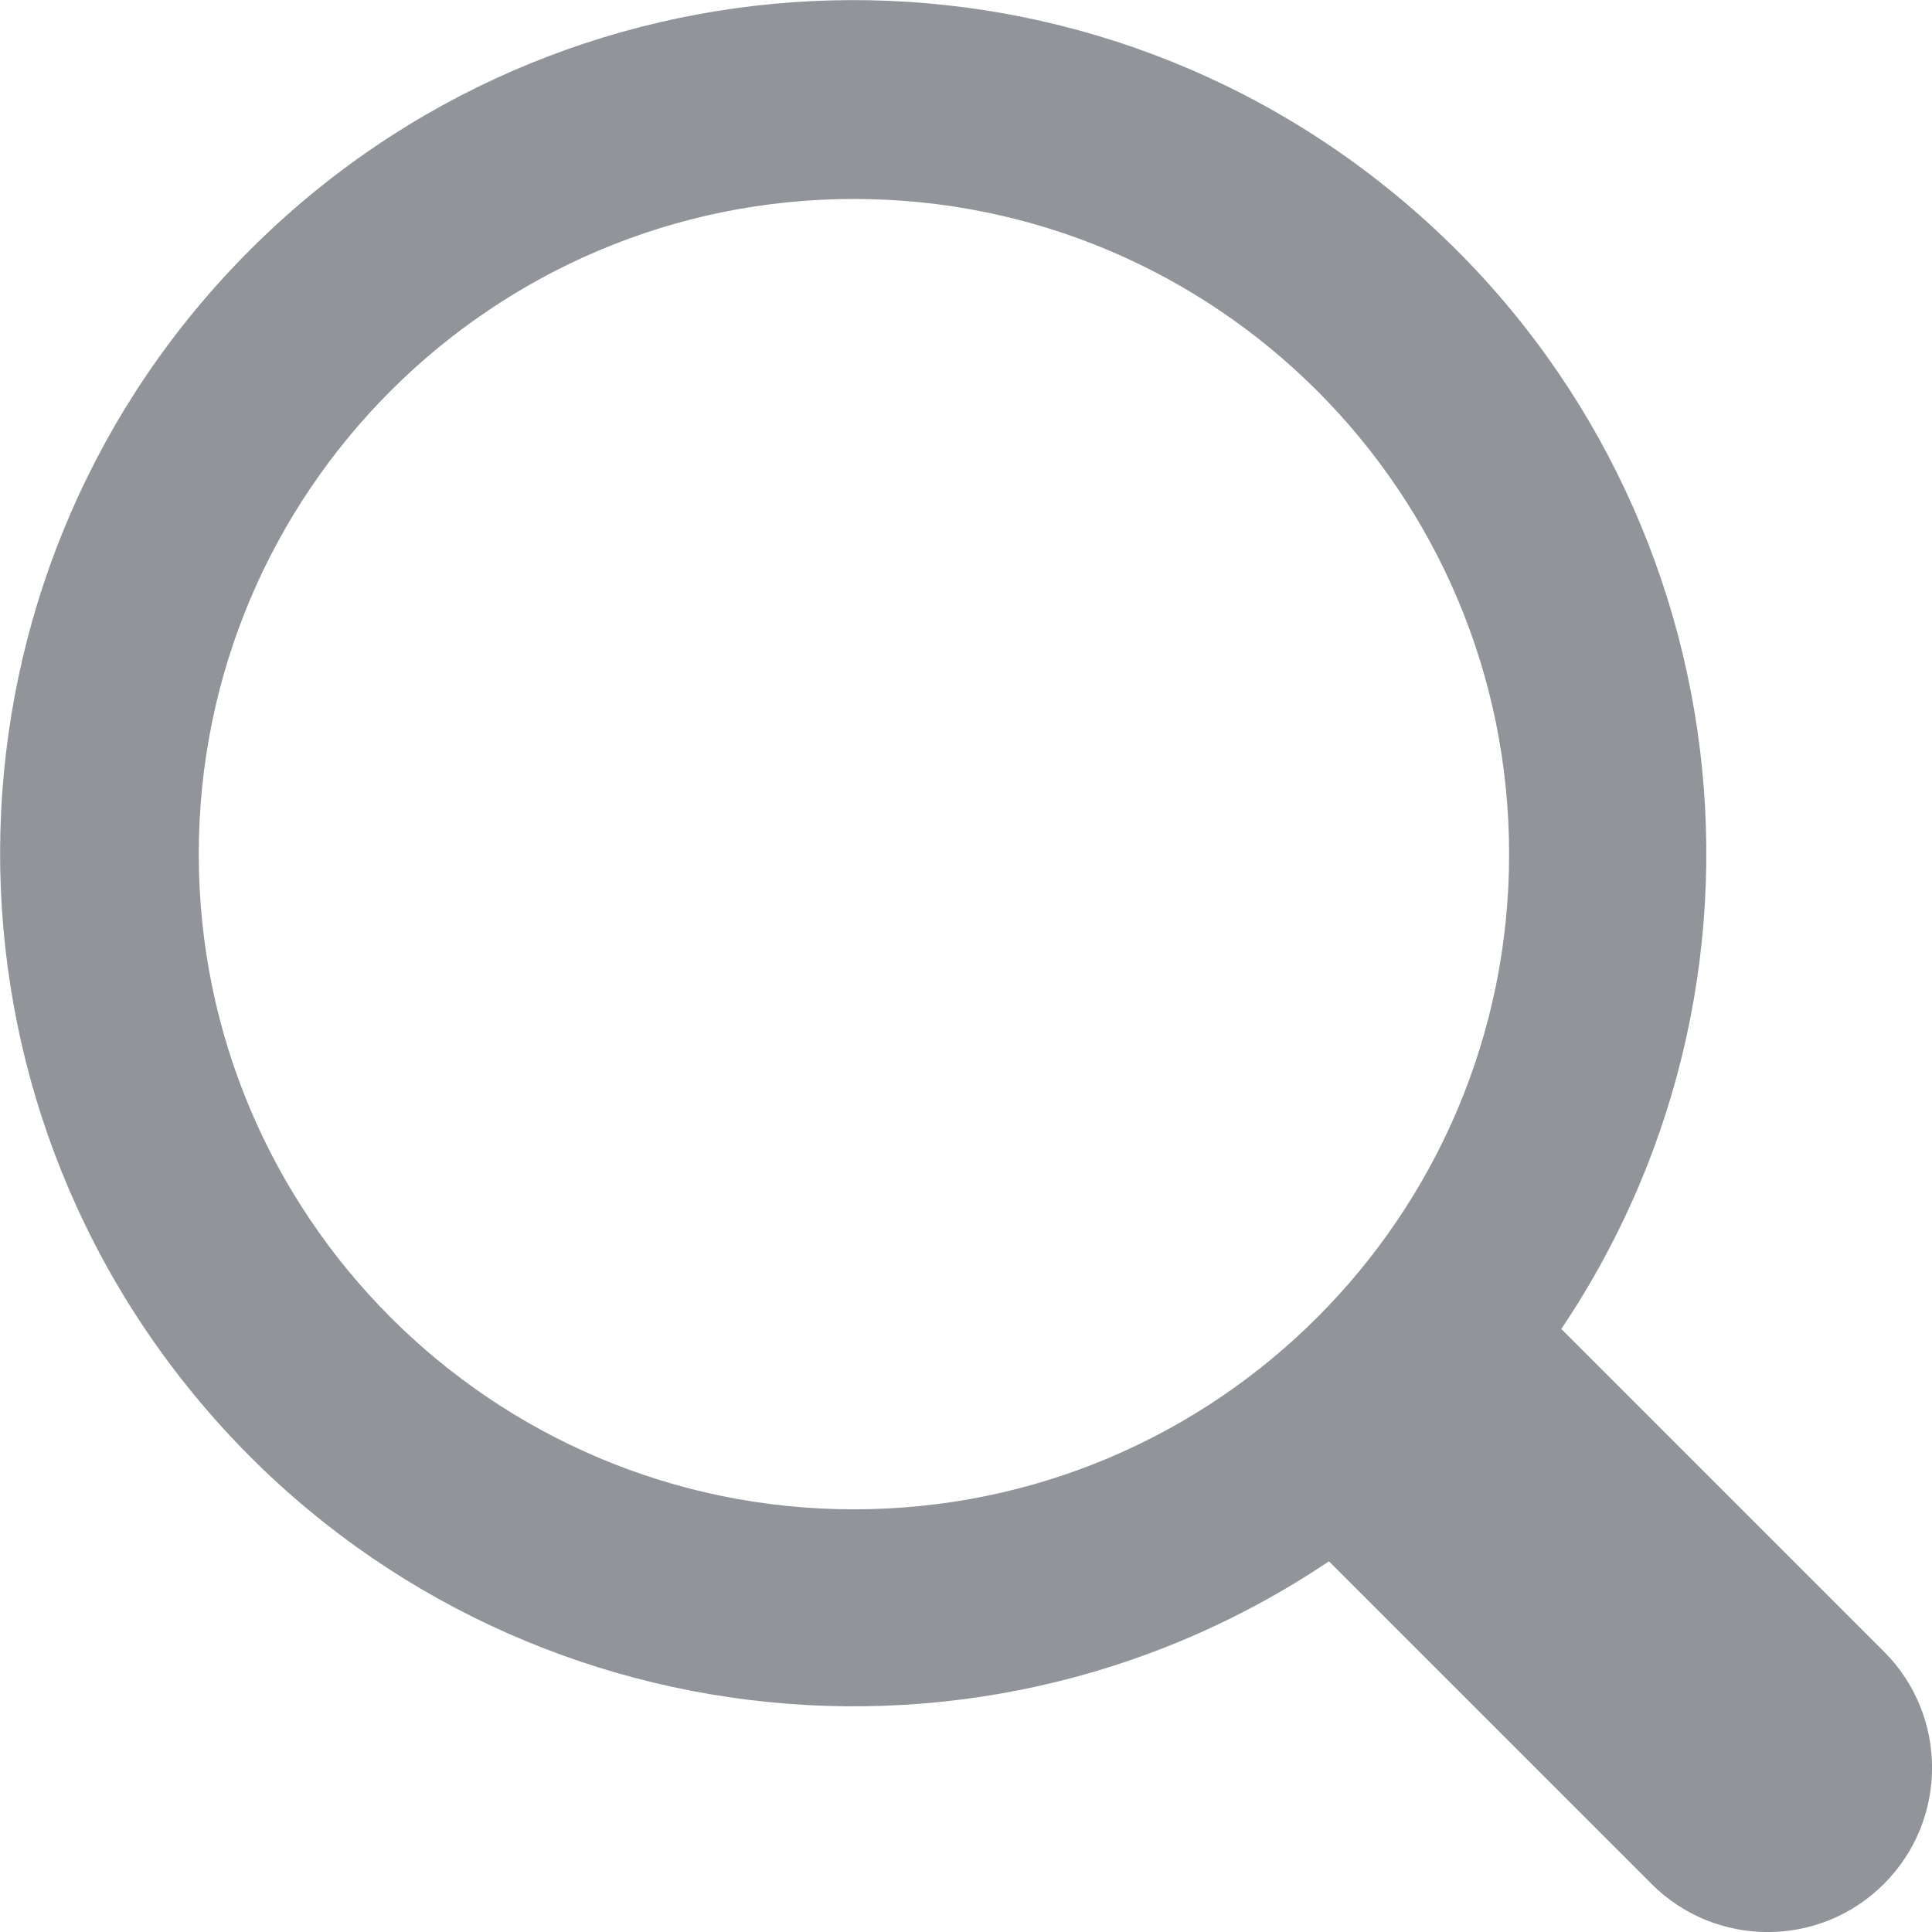
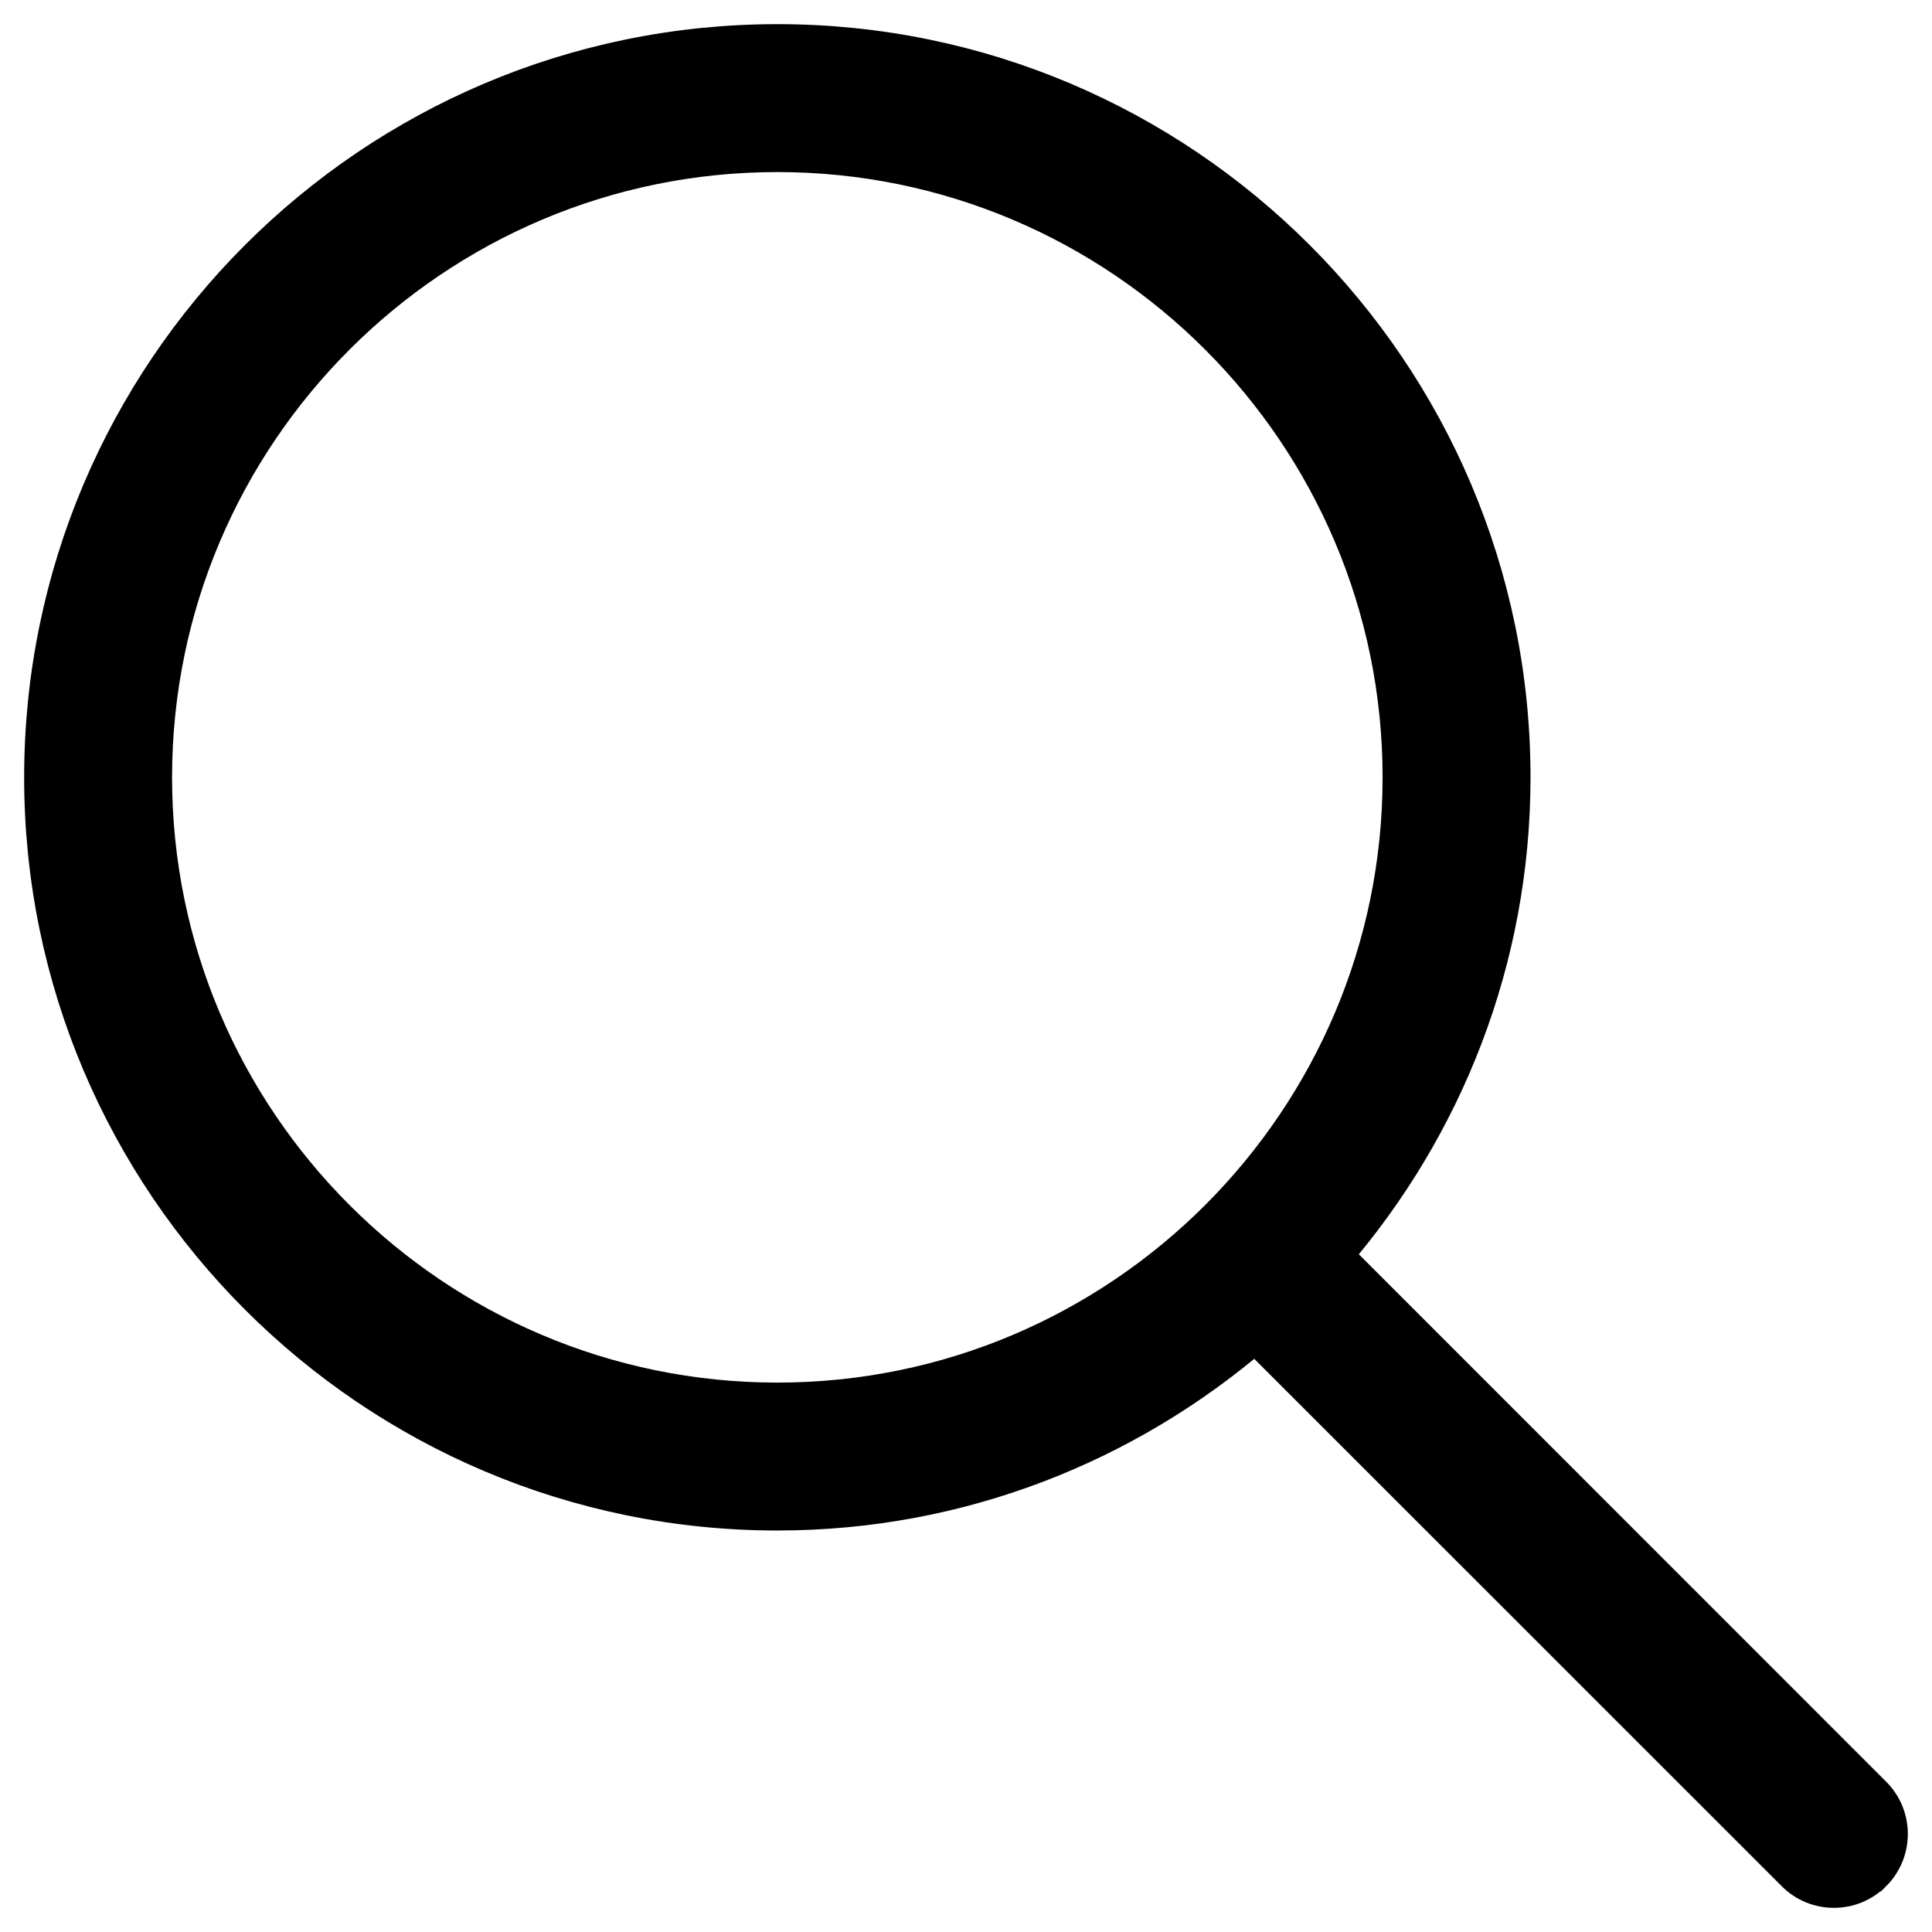
- <svg xmlns="http://www.w3.org/2000/svg" width="18.206" height="18.206" viewBox="0 0 18.206 18.206">
-   <path id="Path_16" data-name="Path 16" d="M19.642,17.452a8.039,8.039,0,1,0-2.19,2.19l3.04,3.04a1.548,1.548,0,1,0,2.19-2.19Zm-6.666,1.7a6.174,6.174,0,1,1,6.174-6.174,6.174,6.174,0,0,1-6.174,6.174Z" transform="translate(-4.929 -4.929)" fill="#919499" />
+ <svg xmlns="http://www.w3.org/2000/svg" width="16" height="16" viewBox="0 0 16 16" fill="none">
+   <path d="M15.514 15.514L15.515 15.514C15.695 15.334 15.695 15.041 15.514 14.861C15.514 14.861 15.514 14.861 15.514 14.861L11.05 10.396C11.966 9.331 12.525 7.95 12.525 6.437C12.525 3.081 9.794 0.35 6.438 0.35C3.081 0.35 0.35 3.081 0.35 6.438C0.35 9.794 3.081 12.525 6.438 12.525C7.95 12.525 9.331 11.966 10.396 11.05L14.861 15.514C14.951 15.605 15.069 15.65 15.188 15.65C15.306 15.65 15.424 15.605 15.514 15.514ZM6.438 11.6C3.591 11.6 1.275 9.284 1.275 6.438C1.275 3.591 3.591 1.275 6.438 1.275C9.284 1.275 11.6 3.591 11.6 6.438C11.6 9.284 9.284 11.6 6.438 11.6Z" fill="black" stroke="black" stroke-width="0.3" />
</svg>
